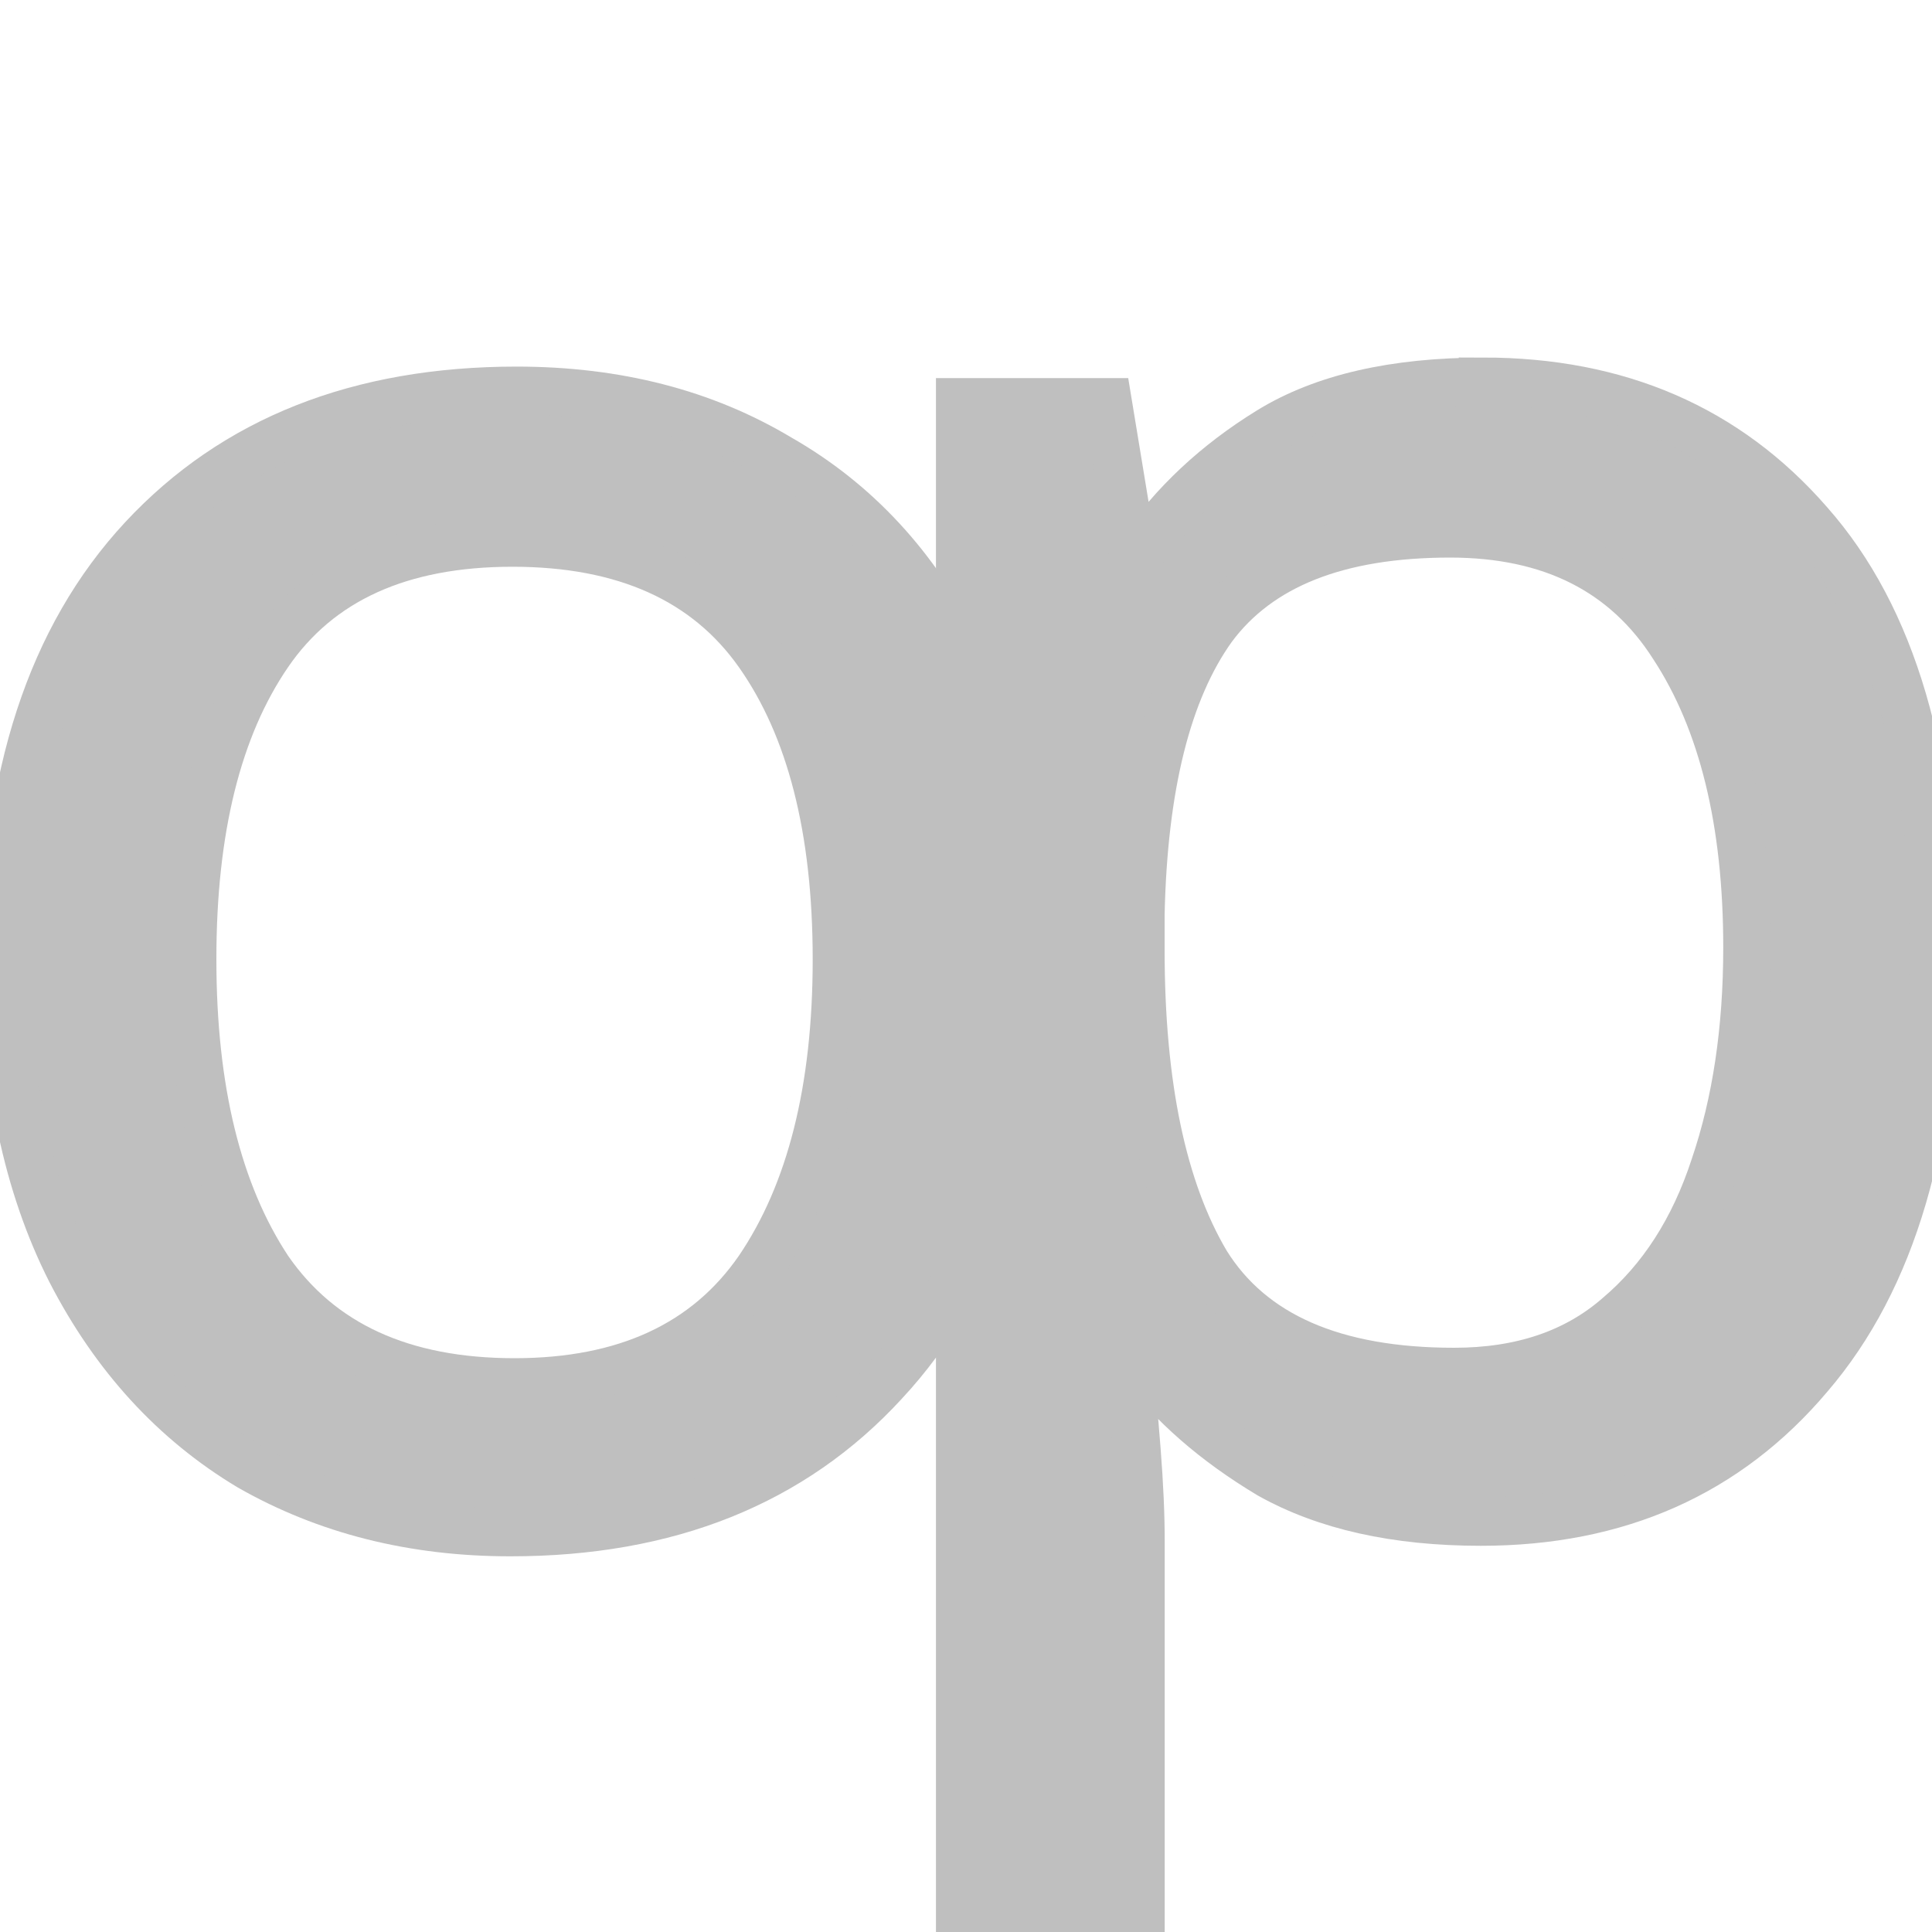
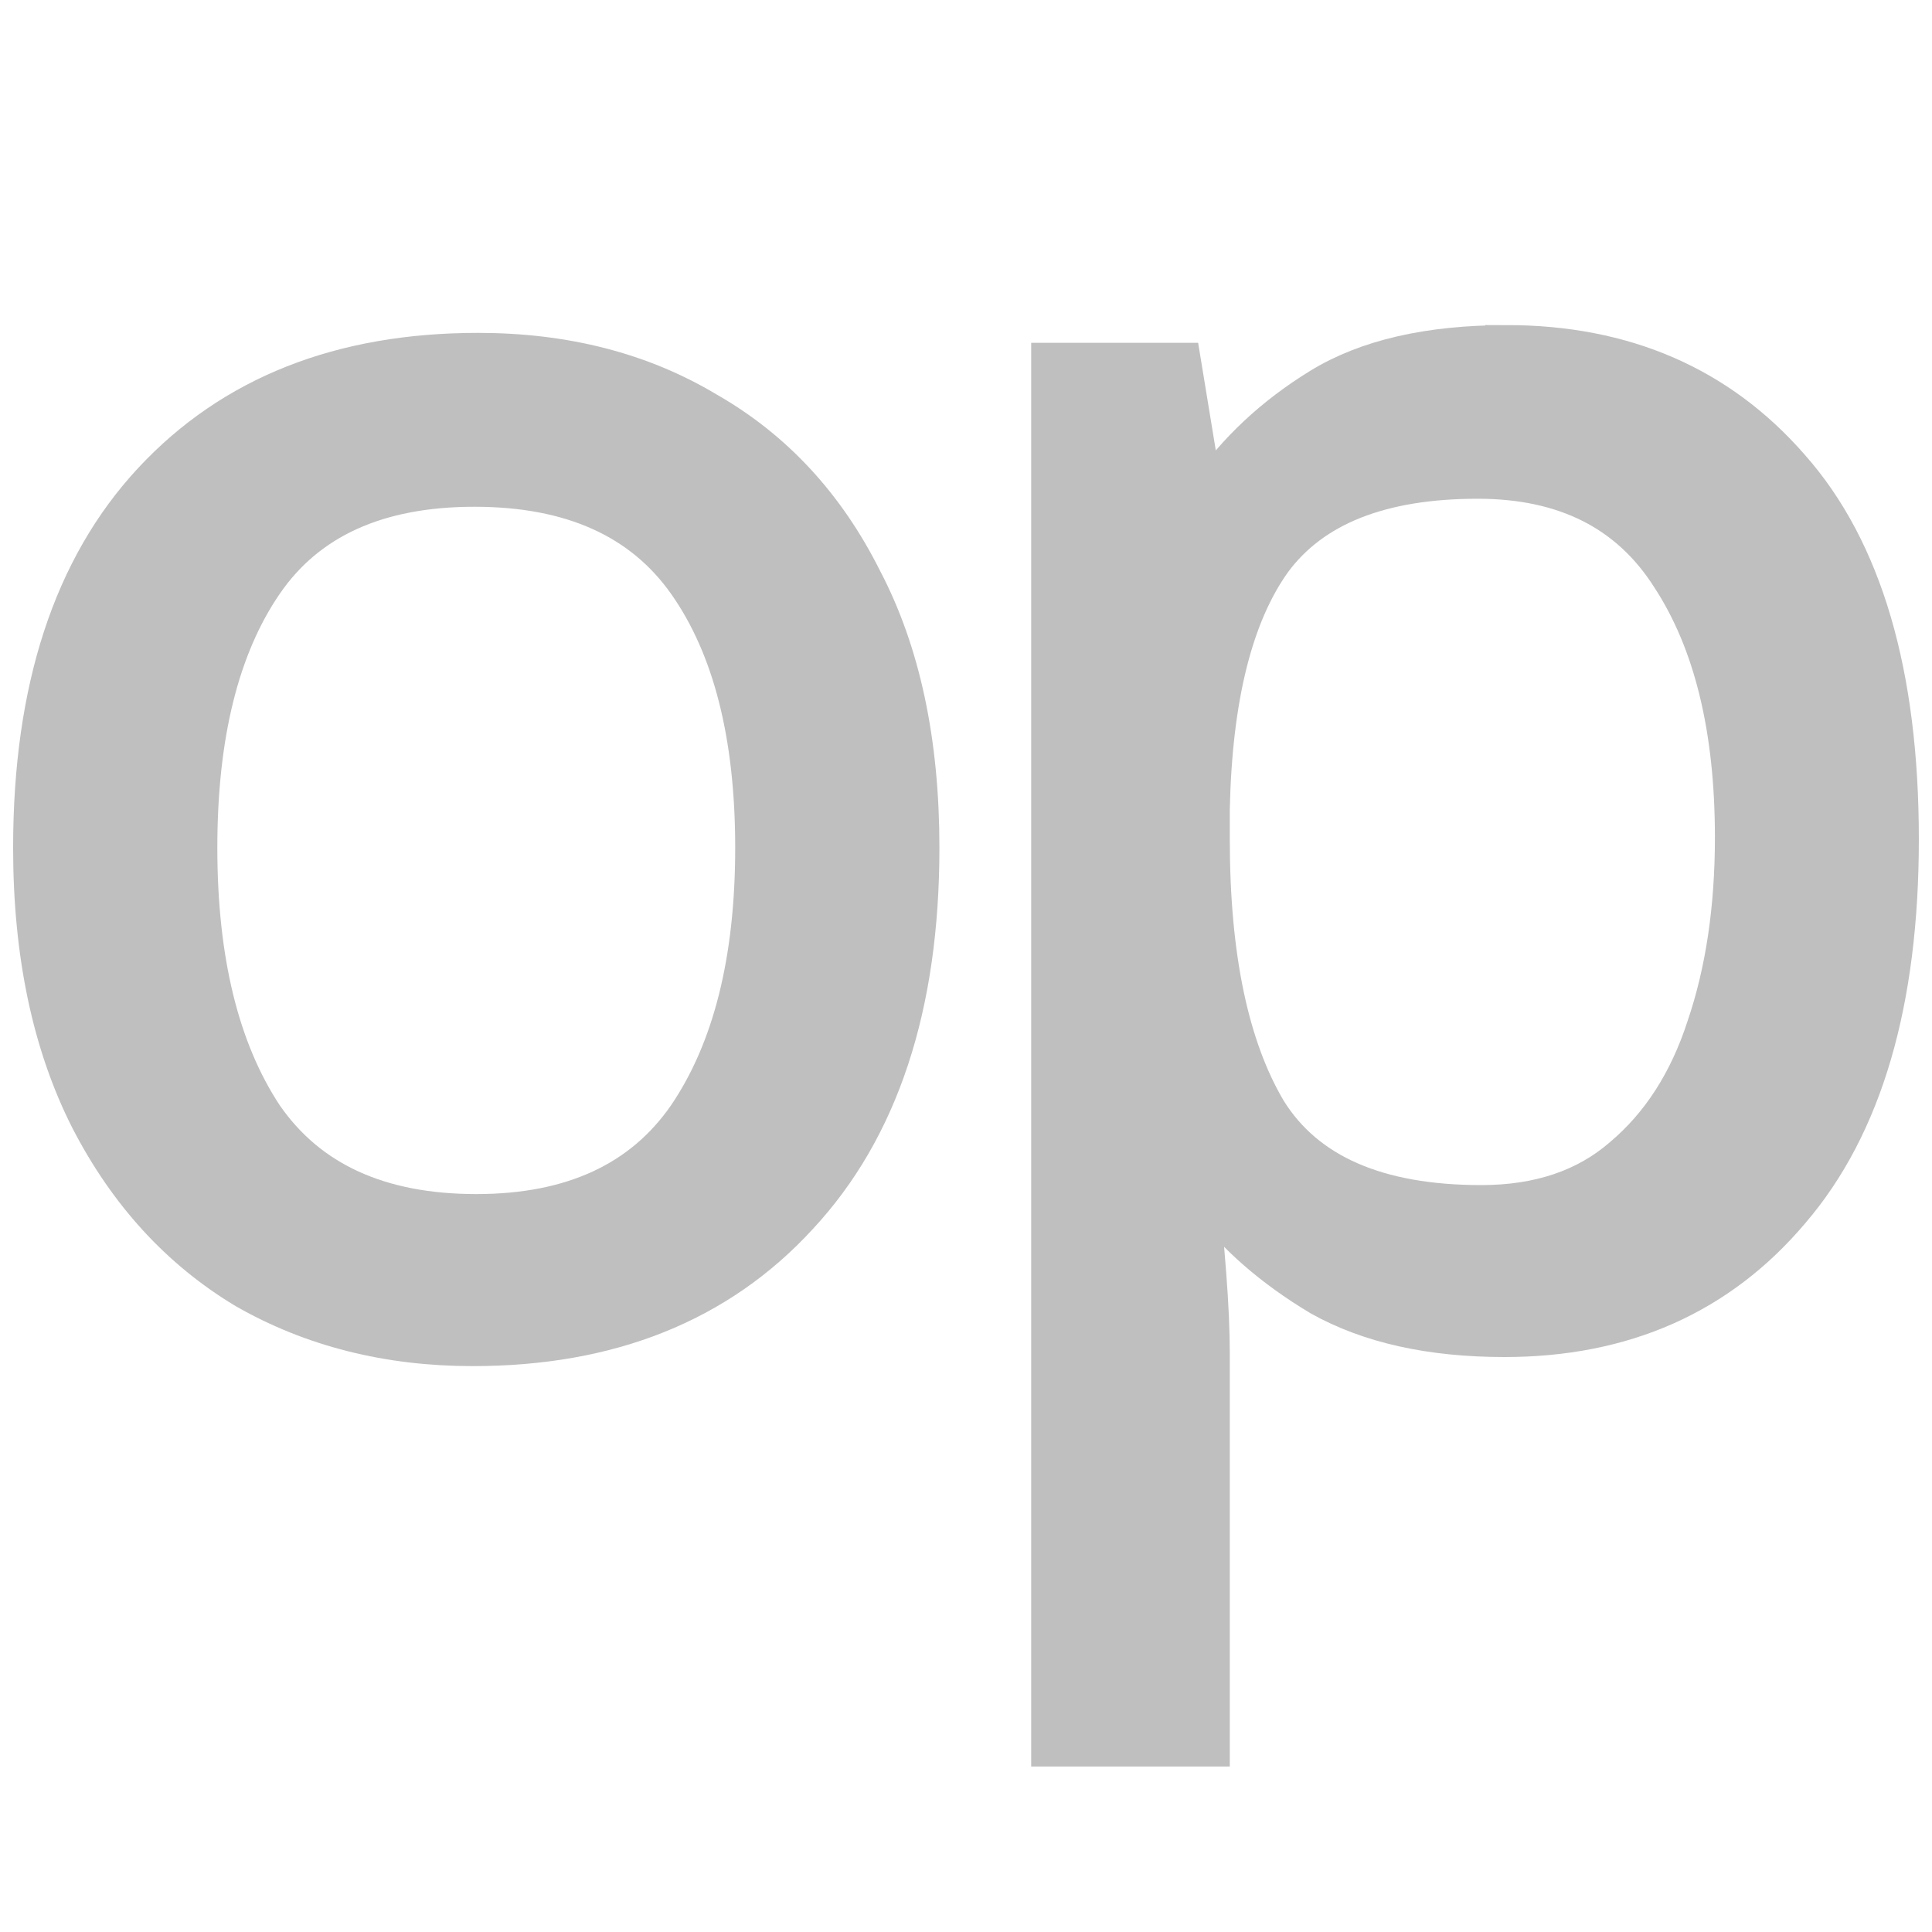
<svg xmlns="http://www.w3.org/2000/svg" id="svg3039" width="20" height="20" version="1.1">
-   <g id="layer1" transform="translate(0,4)" fill="#bfbfbf" stroke="#bfbfbf" stroke-width=".5">
-     <path id="text3398" d="m10.597 5.932q0 2.826-1.445 4.378-1.424 1.551-3.868 1.551-1.509 0-2.699-0.68-1.169-0.701-1.849-2.019-0.68-1.339-0.68-3.23 0-2.826 1.424-4.357 1.424-1.53 3.868-1.53 1.551 0 2.72 0.701 1.19 0.68 1.849 1.998 0.68 1.296 0.68 3.188zm-8.607 0q0 2.019 0.786 3.209 0.808 1.169 2.55 1.169 1.721 0 2.529-1.169 0.808-1.19 0.808-3.209t-0.808-3.167-2.55-1.148-2.529 1.148-0.786 3.167z" aria-label="o" />
-     <path id="text3404" d="m15.351-0.049q2.101 0 3.375 1.464 1.295 1.464 1.295 4.415 0 2.908-1.295 4.415-1.273 1.507-3.396 1.507-1.316 0-2.186-0.488-0.849-0.509-1.337-1.167h-0.127q0.042 0.361 0.085 0.913t0.042 0.955v4.669h-1.868v-16.47h1.528l0.255 1.549h0.085q0.509-0.743 1.337-1.252t2.207-0.509zm-0.34 1.571q-1.74 0-2.462 0.976-0.7 0.976-0.743 2.971v0.361q0 2.101 0.679 3.247 0.7 1.125 2.568 1.125 1.04 0 1.698-0.573 0.679-0.573 0.998-1.549 0.34-0.998 0.34-2.271 0-1.953-0.764-3.12-0.743-1.167-2.313-1.167z" aria-label="p" />
+   <defs id="defs1" />
+   <g id="layer1" transform="translate(-0.03217214,4)" fill="#bfbfbf" stroke="#bfbfbf" stroke-width="0.5">
+     <path id="text3398" d="m 9.54,4.776 q 0,2.455 -1.255,3.802 -1.237,1.347 -3.359,1.347 -1.31,0 -2.344,-0.591 Q 1.567,8.725 0.976,7.581 0.385,6.418 0.385,4.776 q 0,-2.455 1.237,-3.784 1.237,-1.329 3.359,-1.329 1.347,0 2.362,0.609 1.034,0.591 1.606,1.735 0.591,1.126 0.591,2.768 z m -7.475,0 q 0,1.753 0.683,2.787 0.701,1.015 2.215,1.015 1.495,0 2.196,-1.015 0.701,-1.034 0.701,-2.787 0,-1.753 -0.701,-2.75 -0.701,-0.997 -2.215,-0.997 -1.513,0 -2.196,0.997 -0.683,0.997 -0.683,2.75 z" aria-label="o" style="stroke-width:0.434" />
+     <path id="text3404" d="m 15.624,-0.418 q 1.825,0 2.931,1.272 1.124,1.272 1.124,3.834 0,2.525 -1.124,3.834 -1.106,1.309 -2.949,1.309 -1.143,0 -1.899,-0.424 -0.737,-0.442 -1.161,-1.014 h -0.111 q 0.037,0.313 0.074,0.793 0.037,0.479 0.037,0.829 v 4.055 H 10.924 V -0.234 h 1.327 l 0.221,1.346 h 0.074 q 0.442,-0.645 1.161,-1.087 0.719,-0.442 1.917,-0.442 z m -0.295,1.364 q -1.511,0 -2.138,0.848 -0.608,0.848 -0.645,2.581 v 0.313 q 0,1.825 0.59,2.82 0.608,0.977 2.23,0.977 0.903,0 1.475,-0.498 0.59,-0.498 0.866,-1.346 0.295,-0.866 0.295,-1.972 0,-1.696 -0.664,-2.709 -0.645,-1.014 -2.009,-1.014 z" aria-label="p" style="stroke-width:0.434" />
  </g>
</svg>
